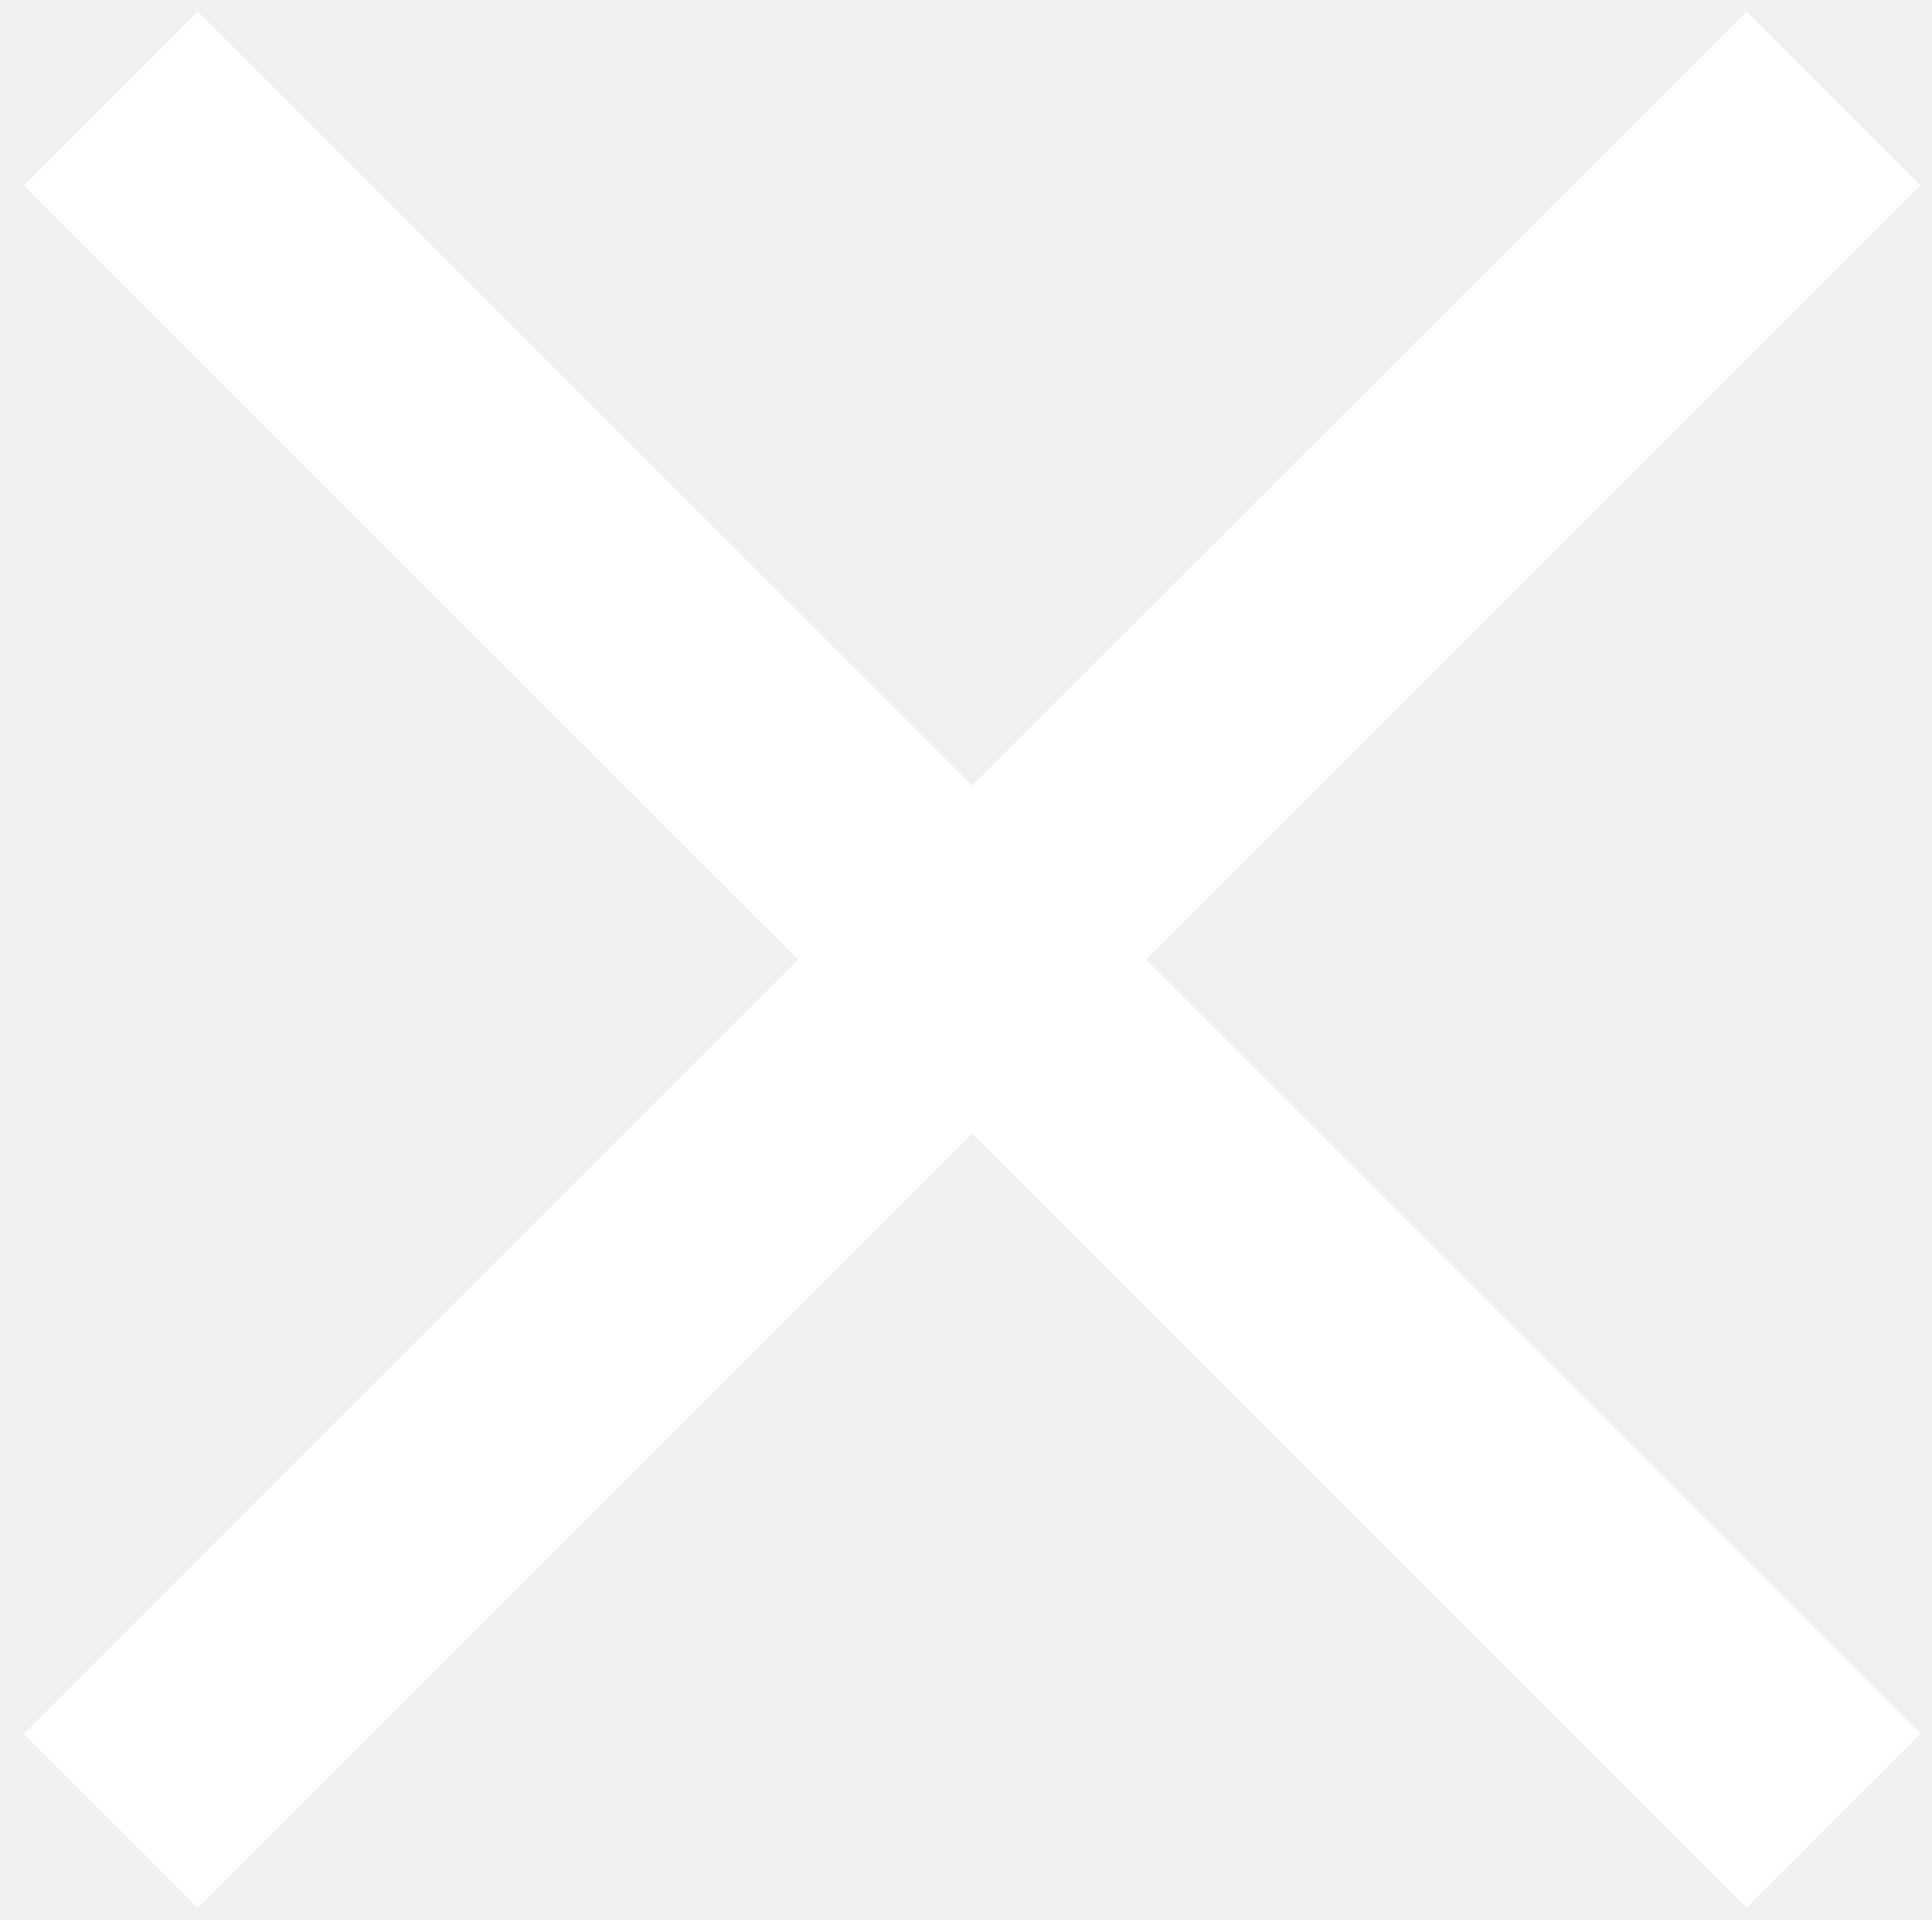
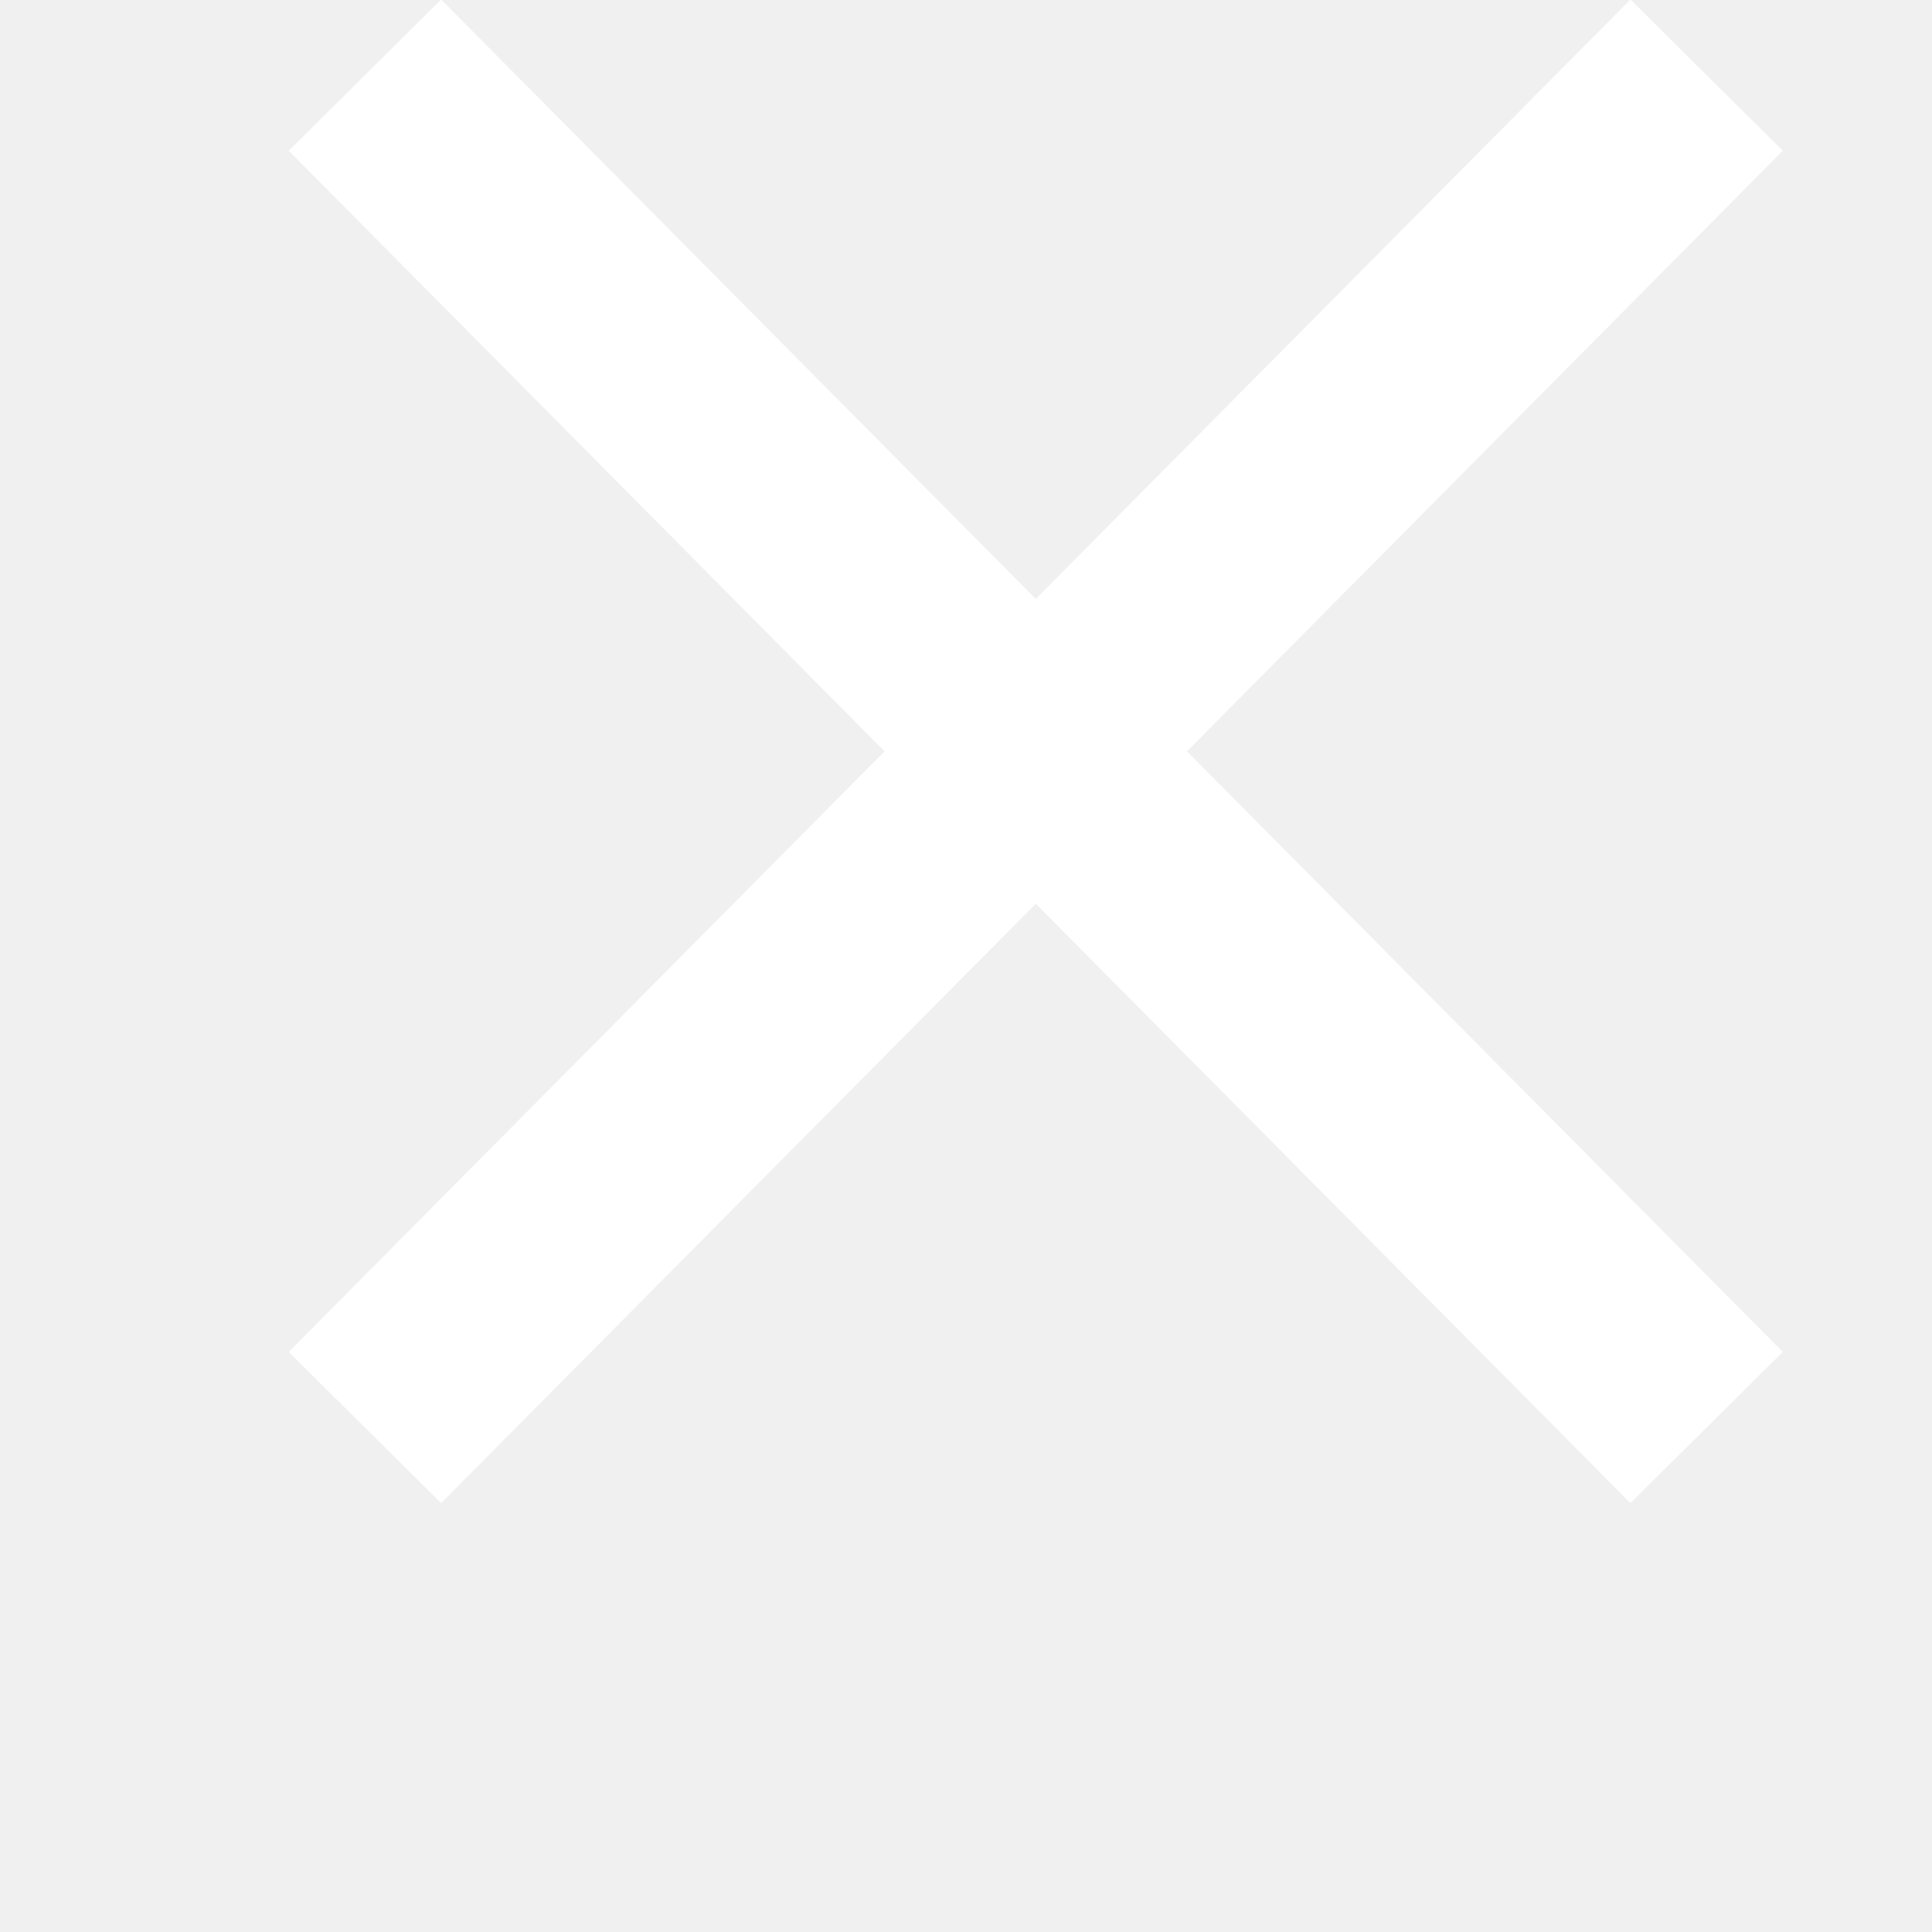
- <svg xmlns="http://www.w3.org/2000/svg" version="1.1" id="Layer_1" x="0px" y="0px" viewBox="0 0 15.7 15.6" style="enable-background:new 0 0 15.7 15.6;" xml:space="preserve">
+ <svg xmlns="http://www.w3.org/2000/svg" version="1.1" id="Layer_1" x="0px" y="0px" viewBox="0 0 18 18" style="enable-background:new 0 0 18 18;" xml:space="preserve">
  <style type="text/css">
	.st0{fill:none;stroke:#FFFFFF;stroke-width:2;}
</style>
  <g>
-     <line id="Line_25" class="st0" x1="0.9" y1="0.8" x2="14.9" y2="14.8" />
-     <line id="Line_26" class="st0" x1="14.9" y1="0.8" x2="0.9" y2="14.8" />
+     <line id="Line_25" class="st0" x1="3.4" y1="0.7" x2="15.9" y2="13.3" />
+     <line id="Line_26" class="st0" x1="15.9" y1="0.7" x2="3.4" y2="13.3" />
  </g>
</svg>
